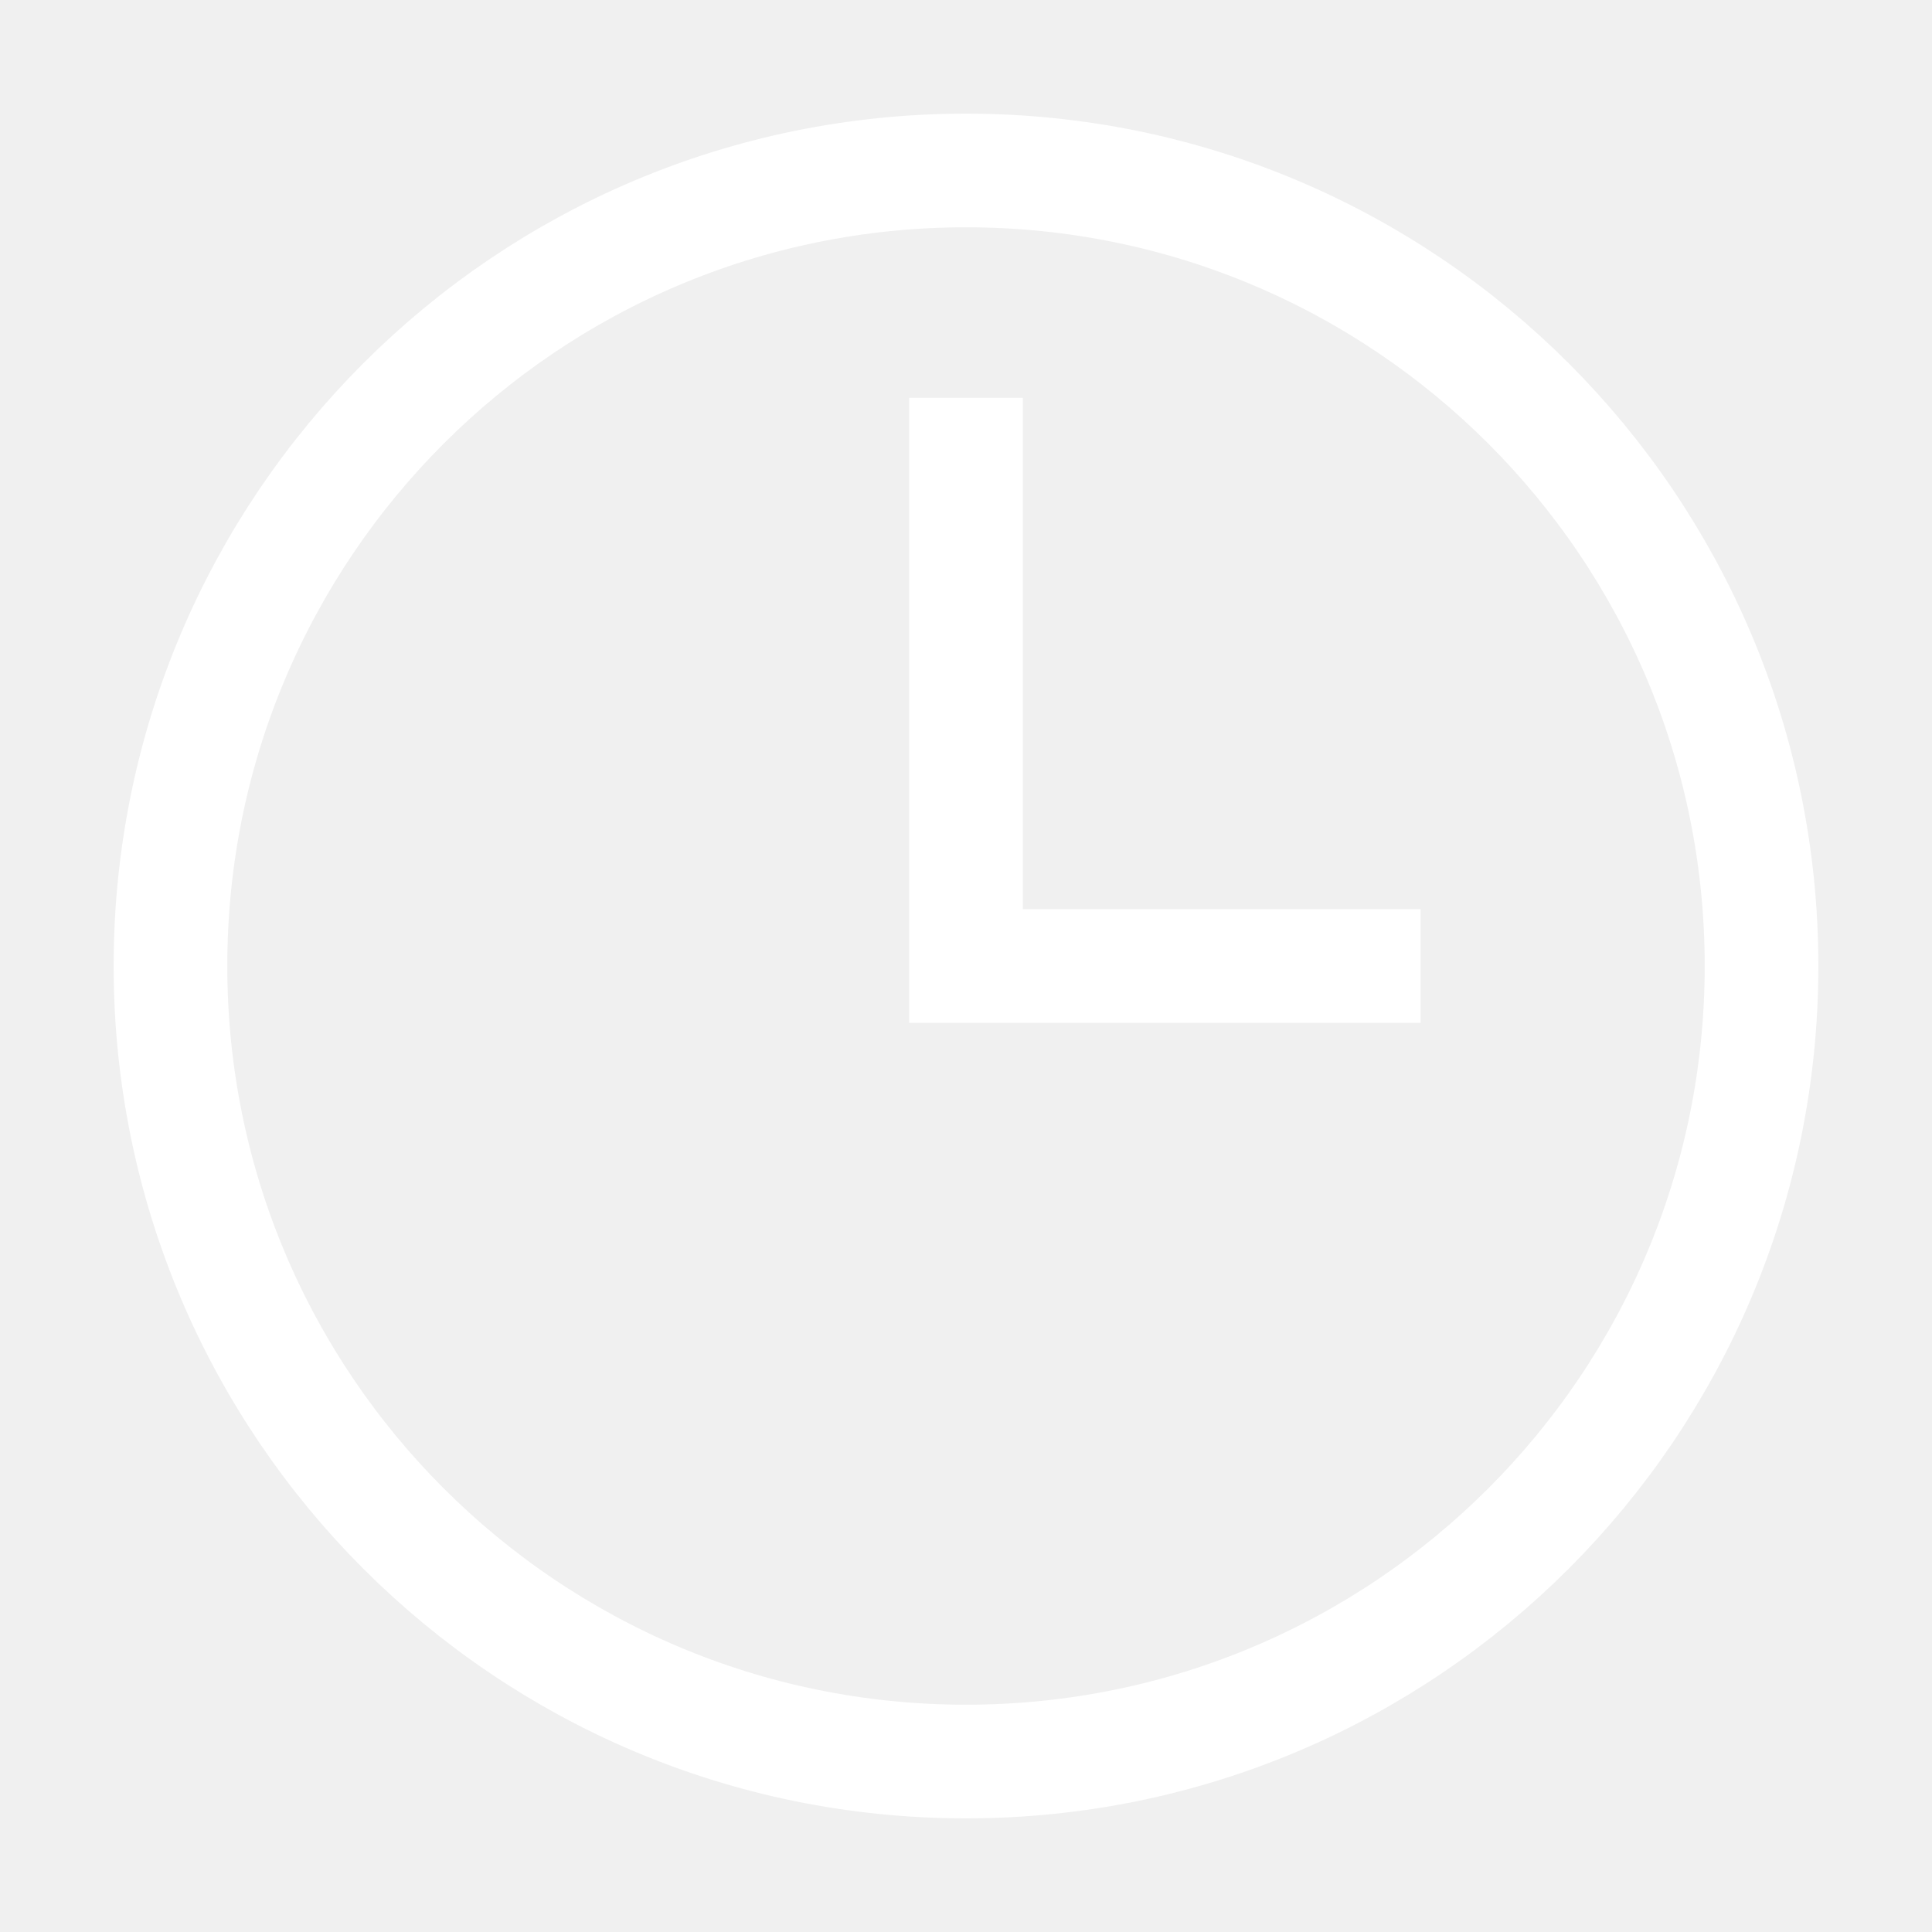
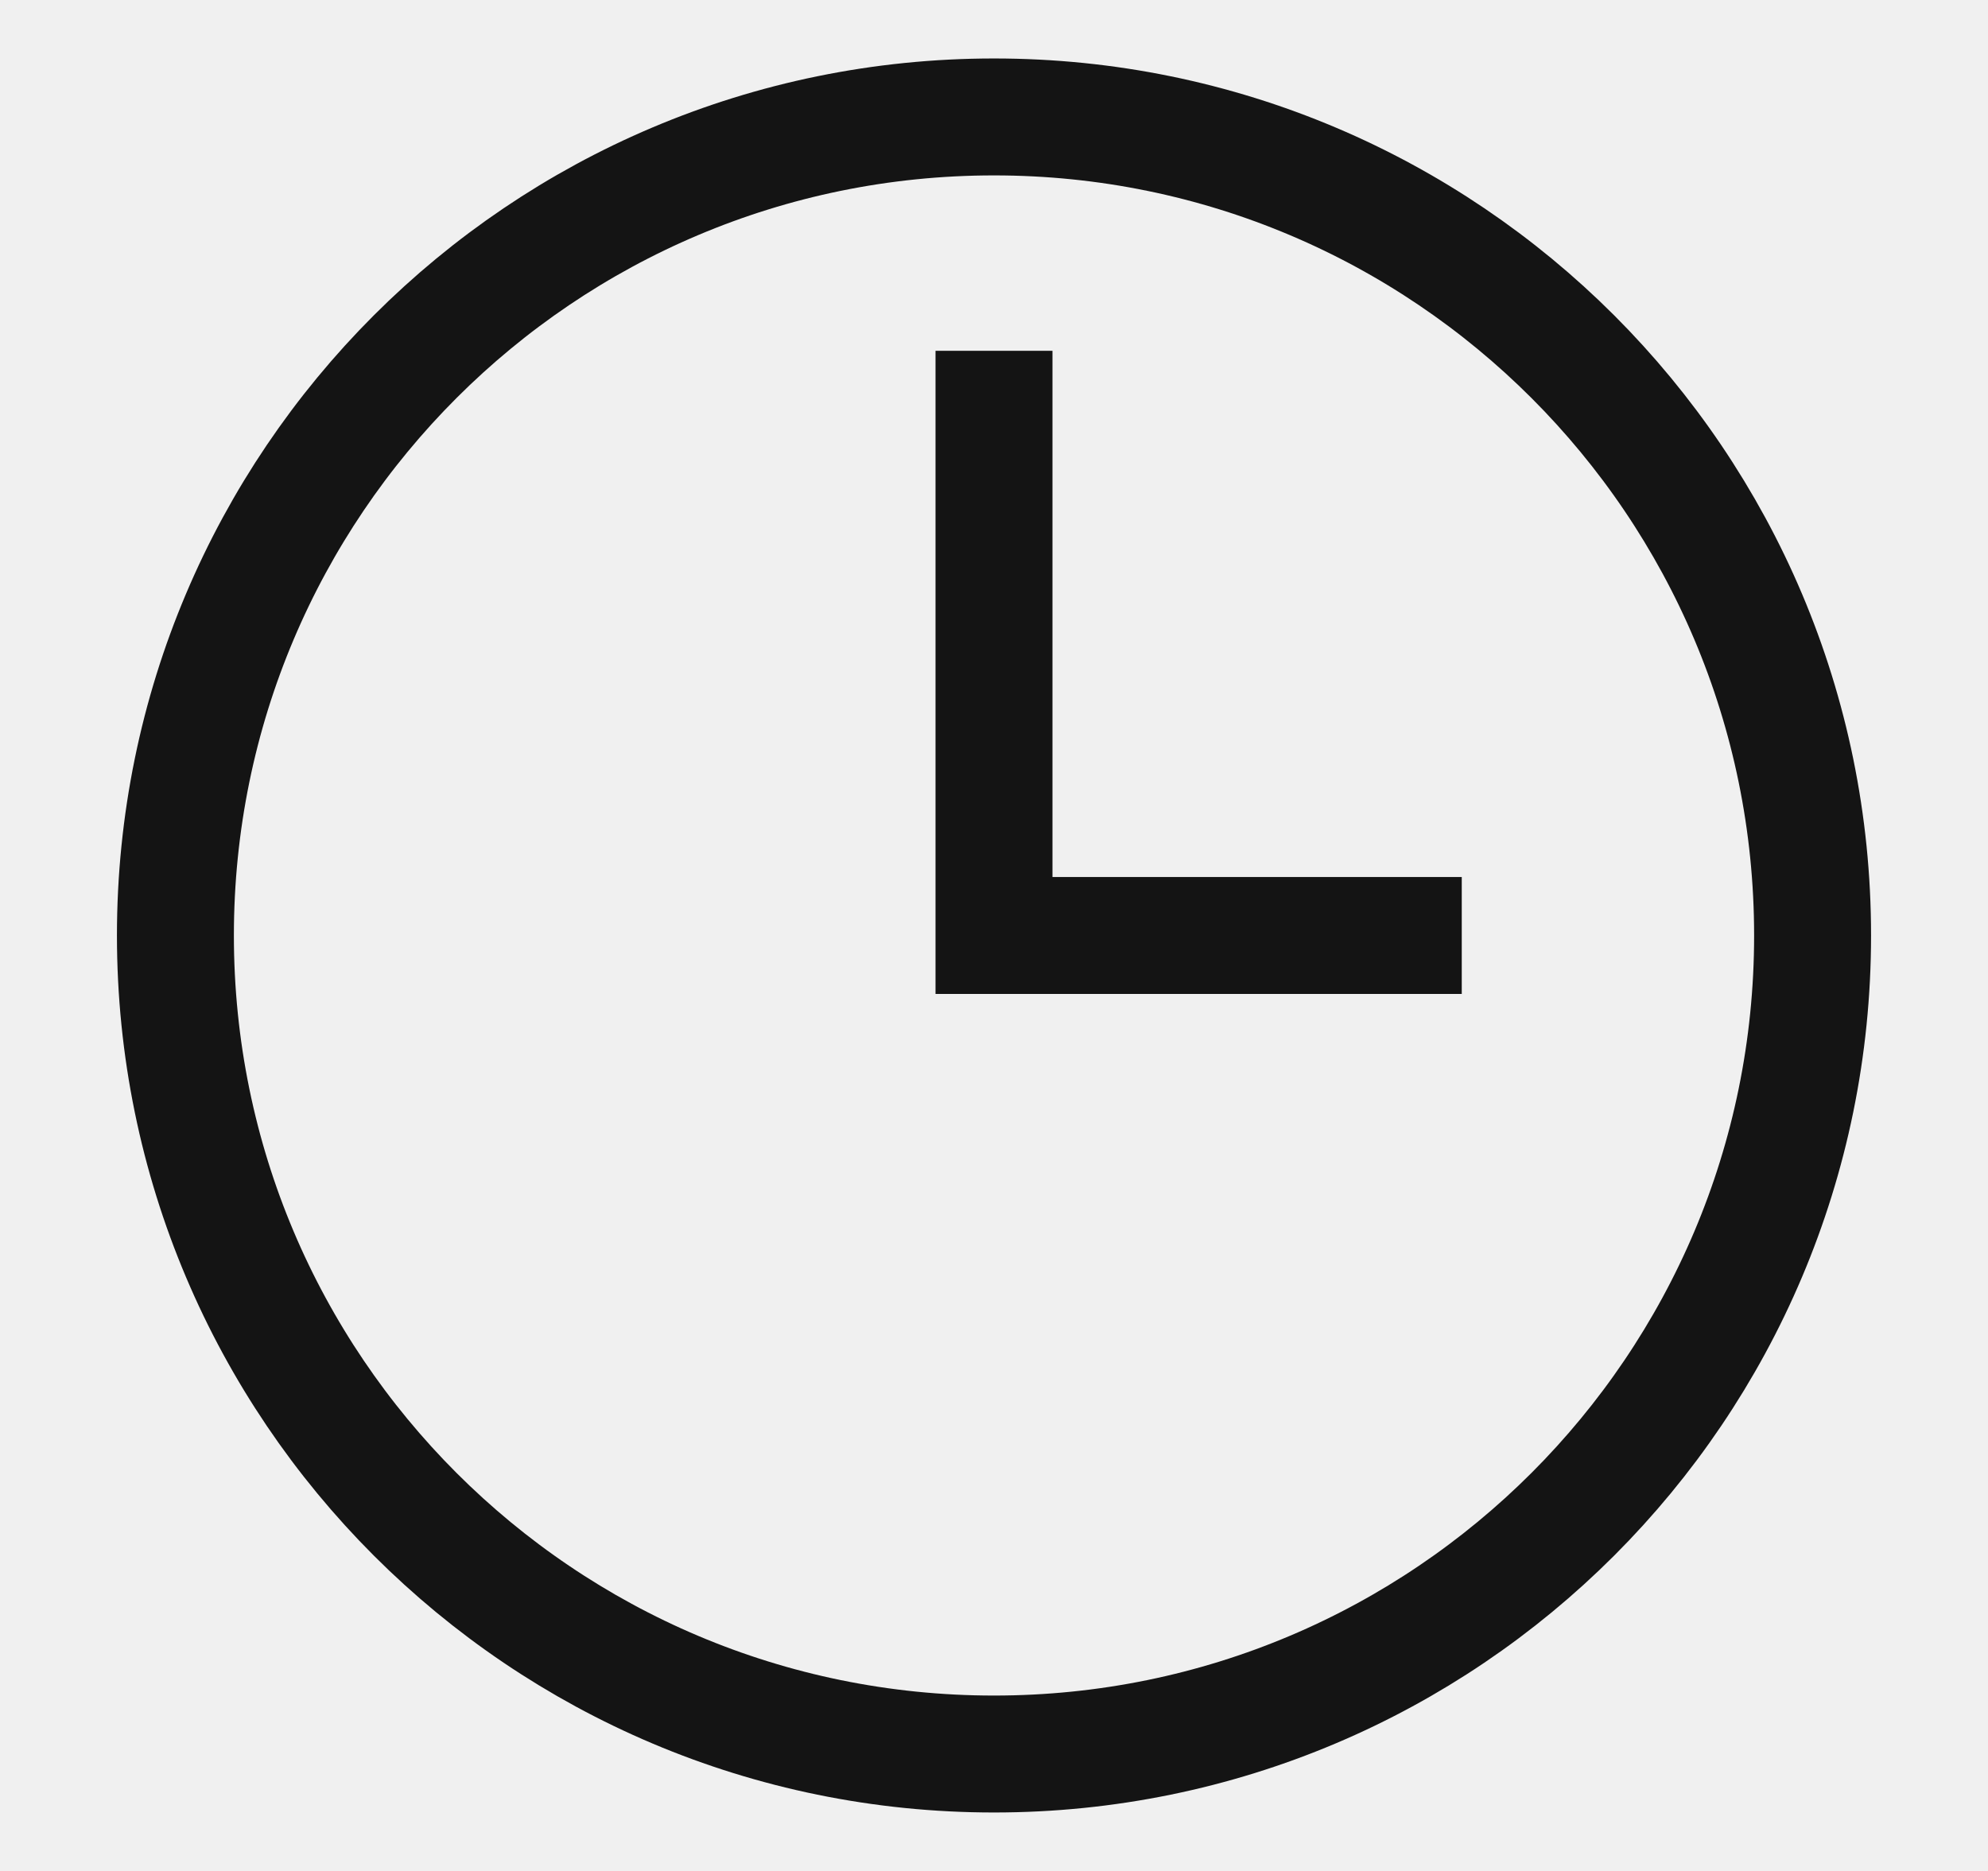
- <svg xmlns="http://www.w3.org/2000/svg" width="17" height="17" viewBox="0 0 17 17" fill="none">
-   <g id="Clock Icon">
-     <path id="Vector 165" d="M12.5 8.5L8.5 8.5L8.5 3.5" stroke="white" />
-     <circle id="Ellipse 102" cx="8.5" cy="8.5" r="7" stroke="white" />
-   </g>
+ <svg xmlns="http://www.w3.org/2000/svg" width="17" height="16" viewBox="0 0 17 16" fill="none">
+   <path d="M12.5 8L8.5 8L8.5 3" stroke="#141414" />
+   <circle cx="8.5" cy="8" r="7" stroke="#141414" />
</svg>
